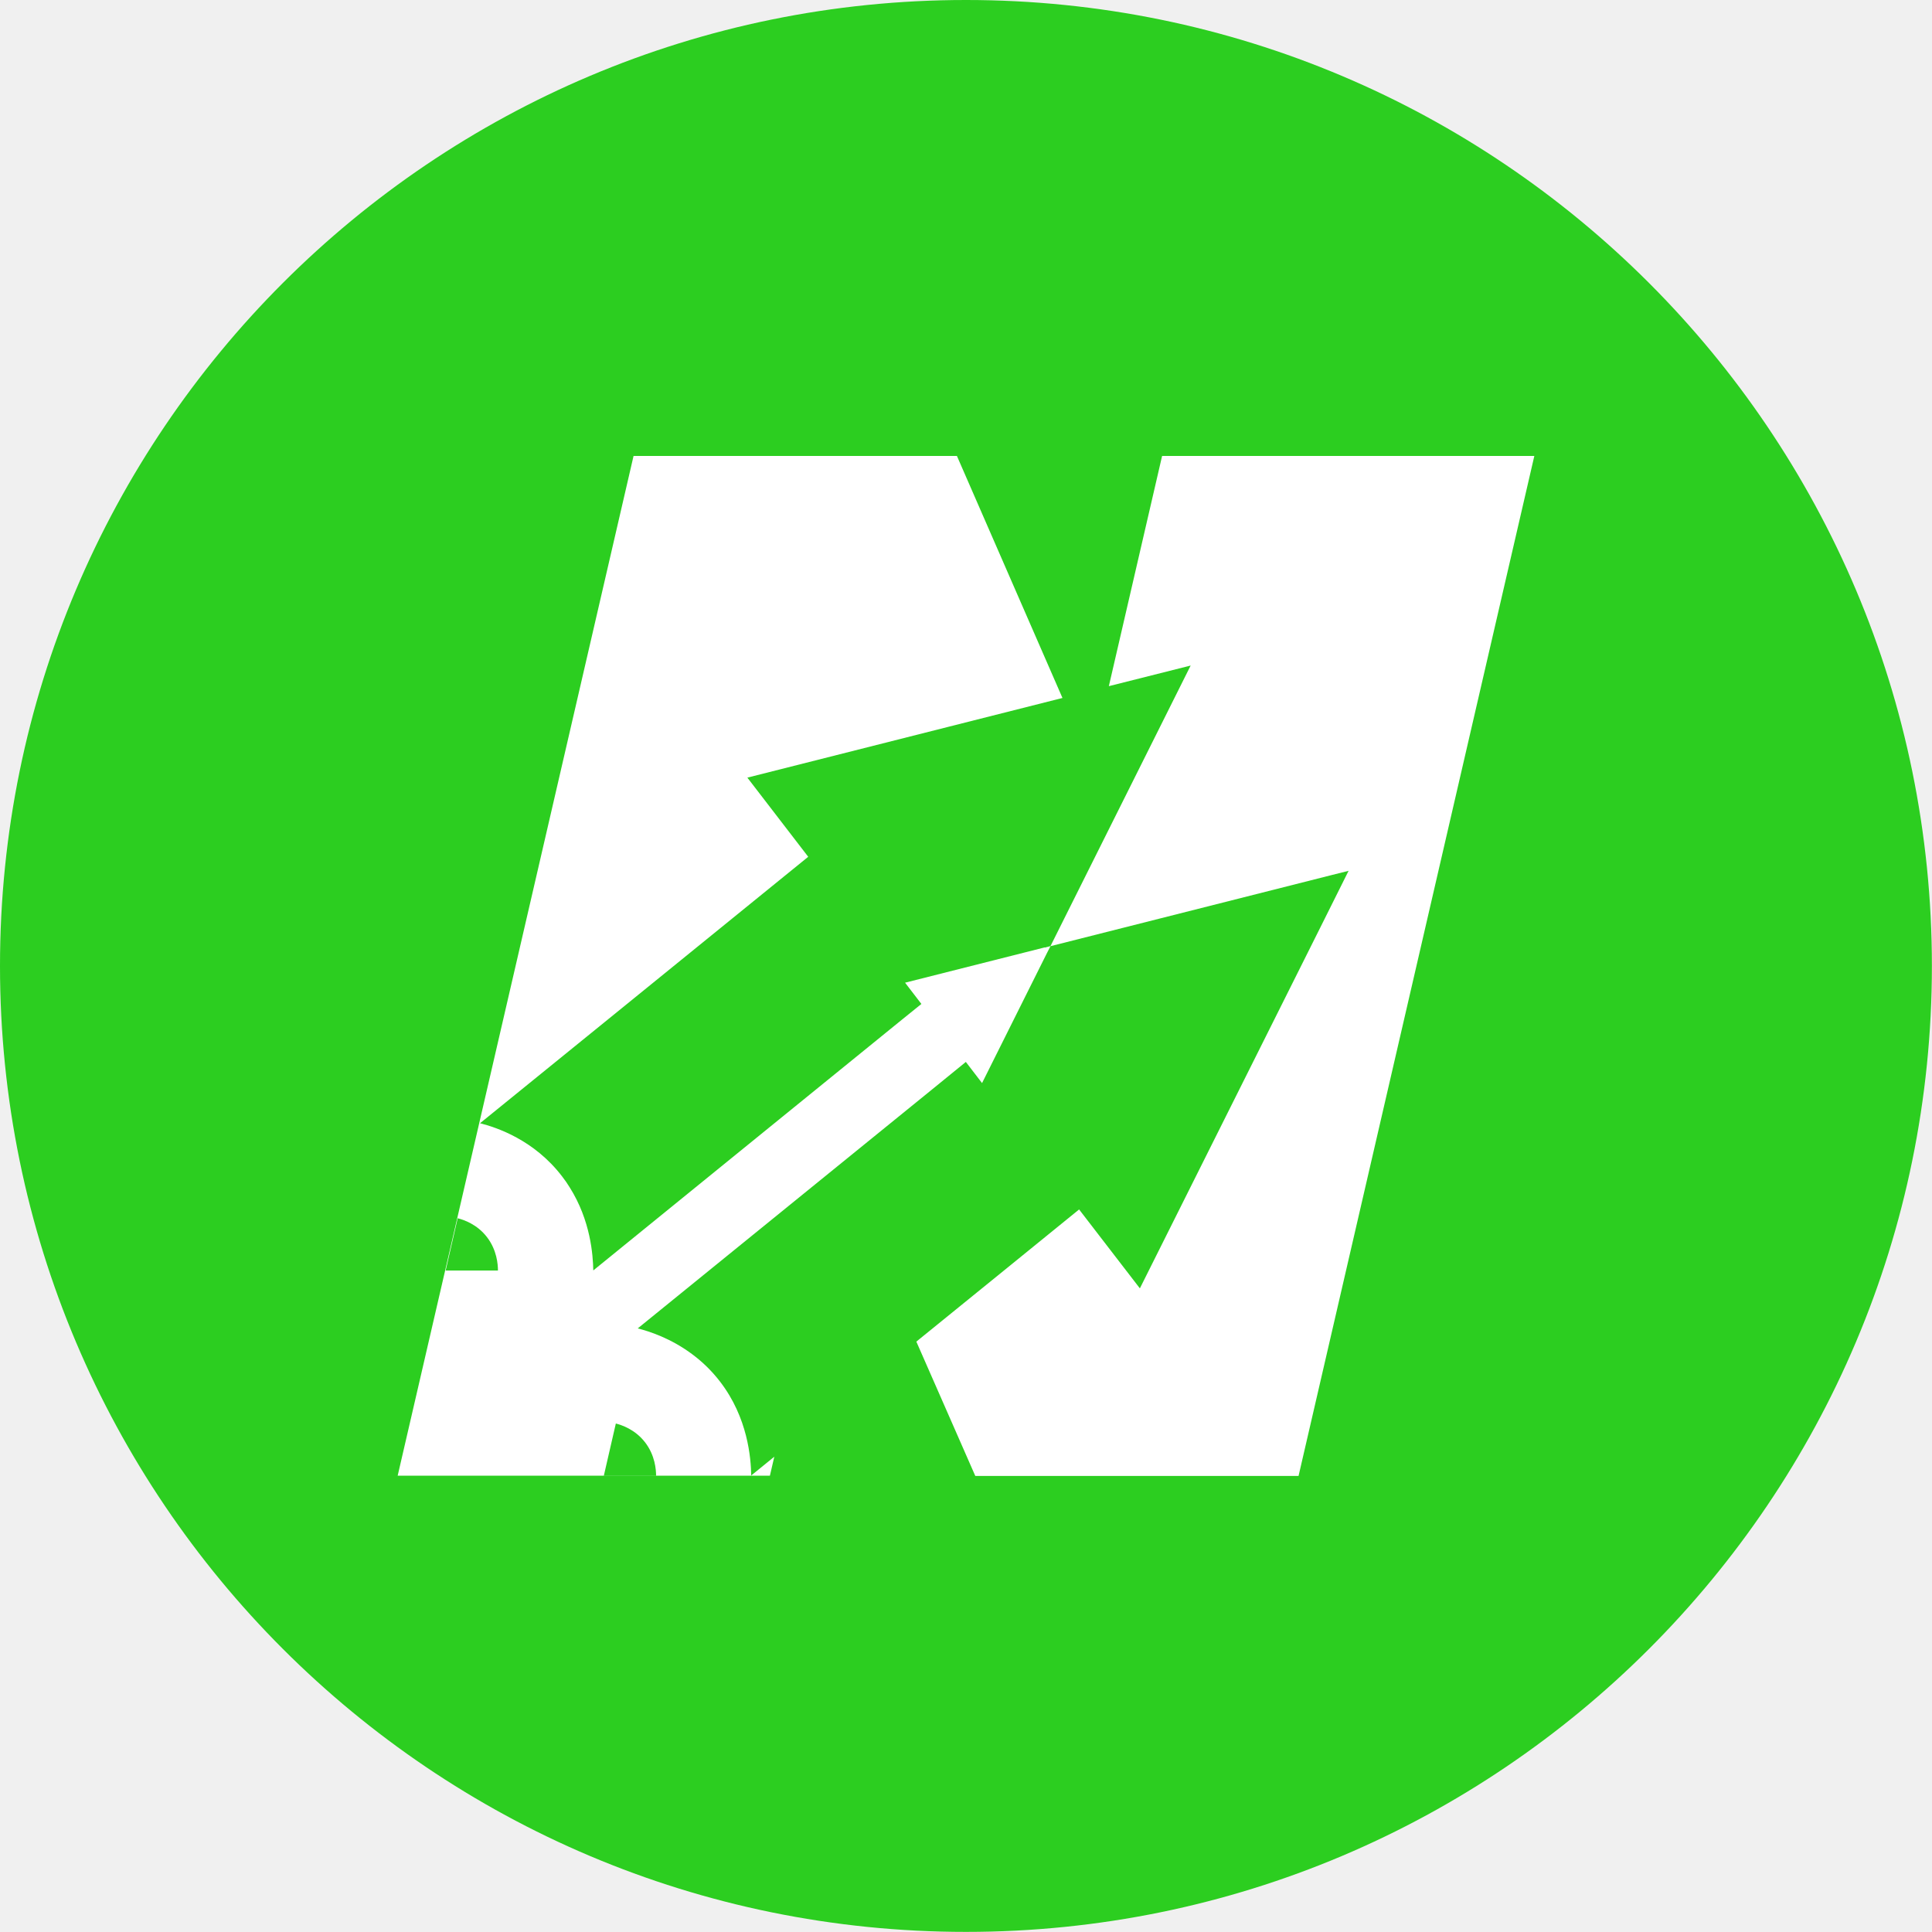
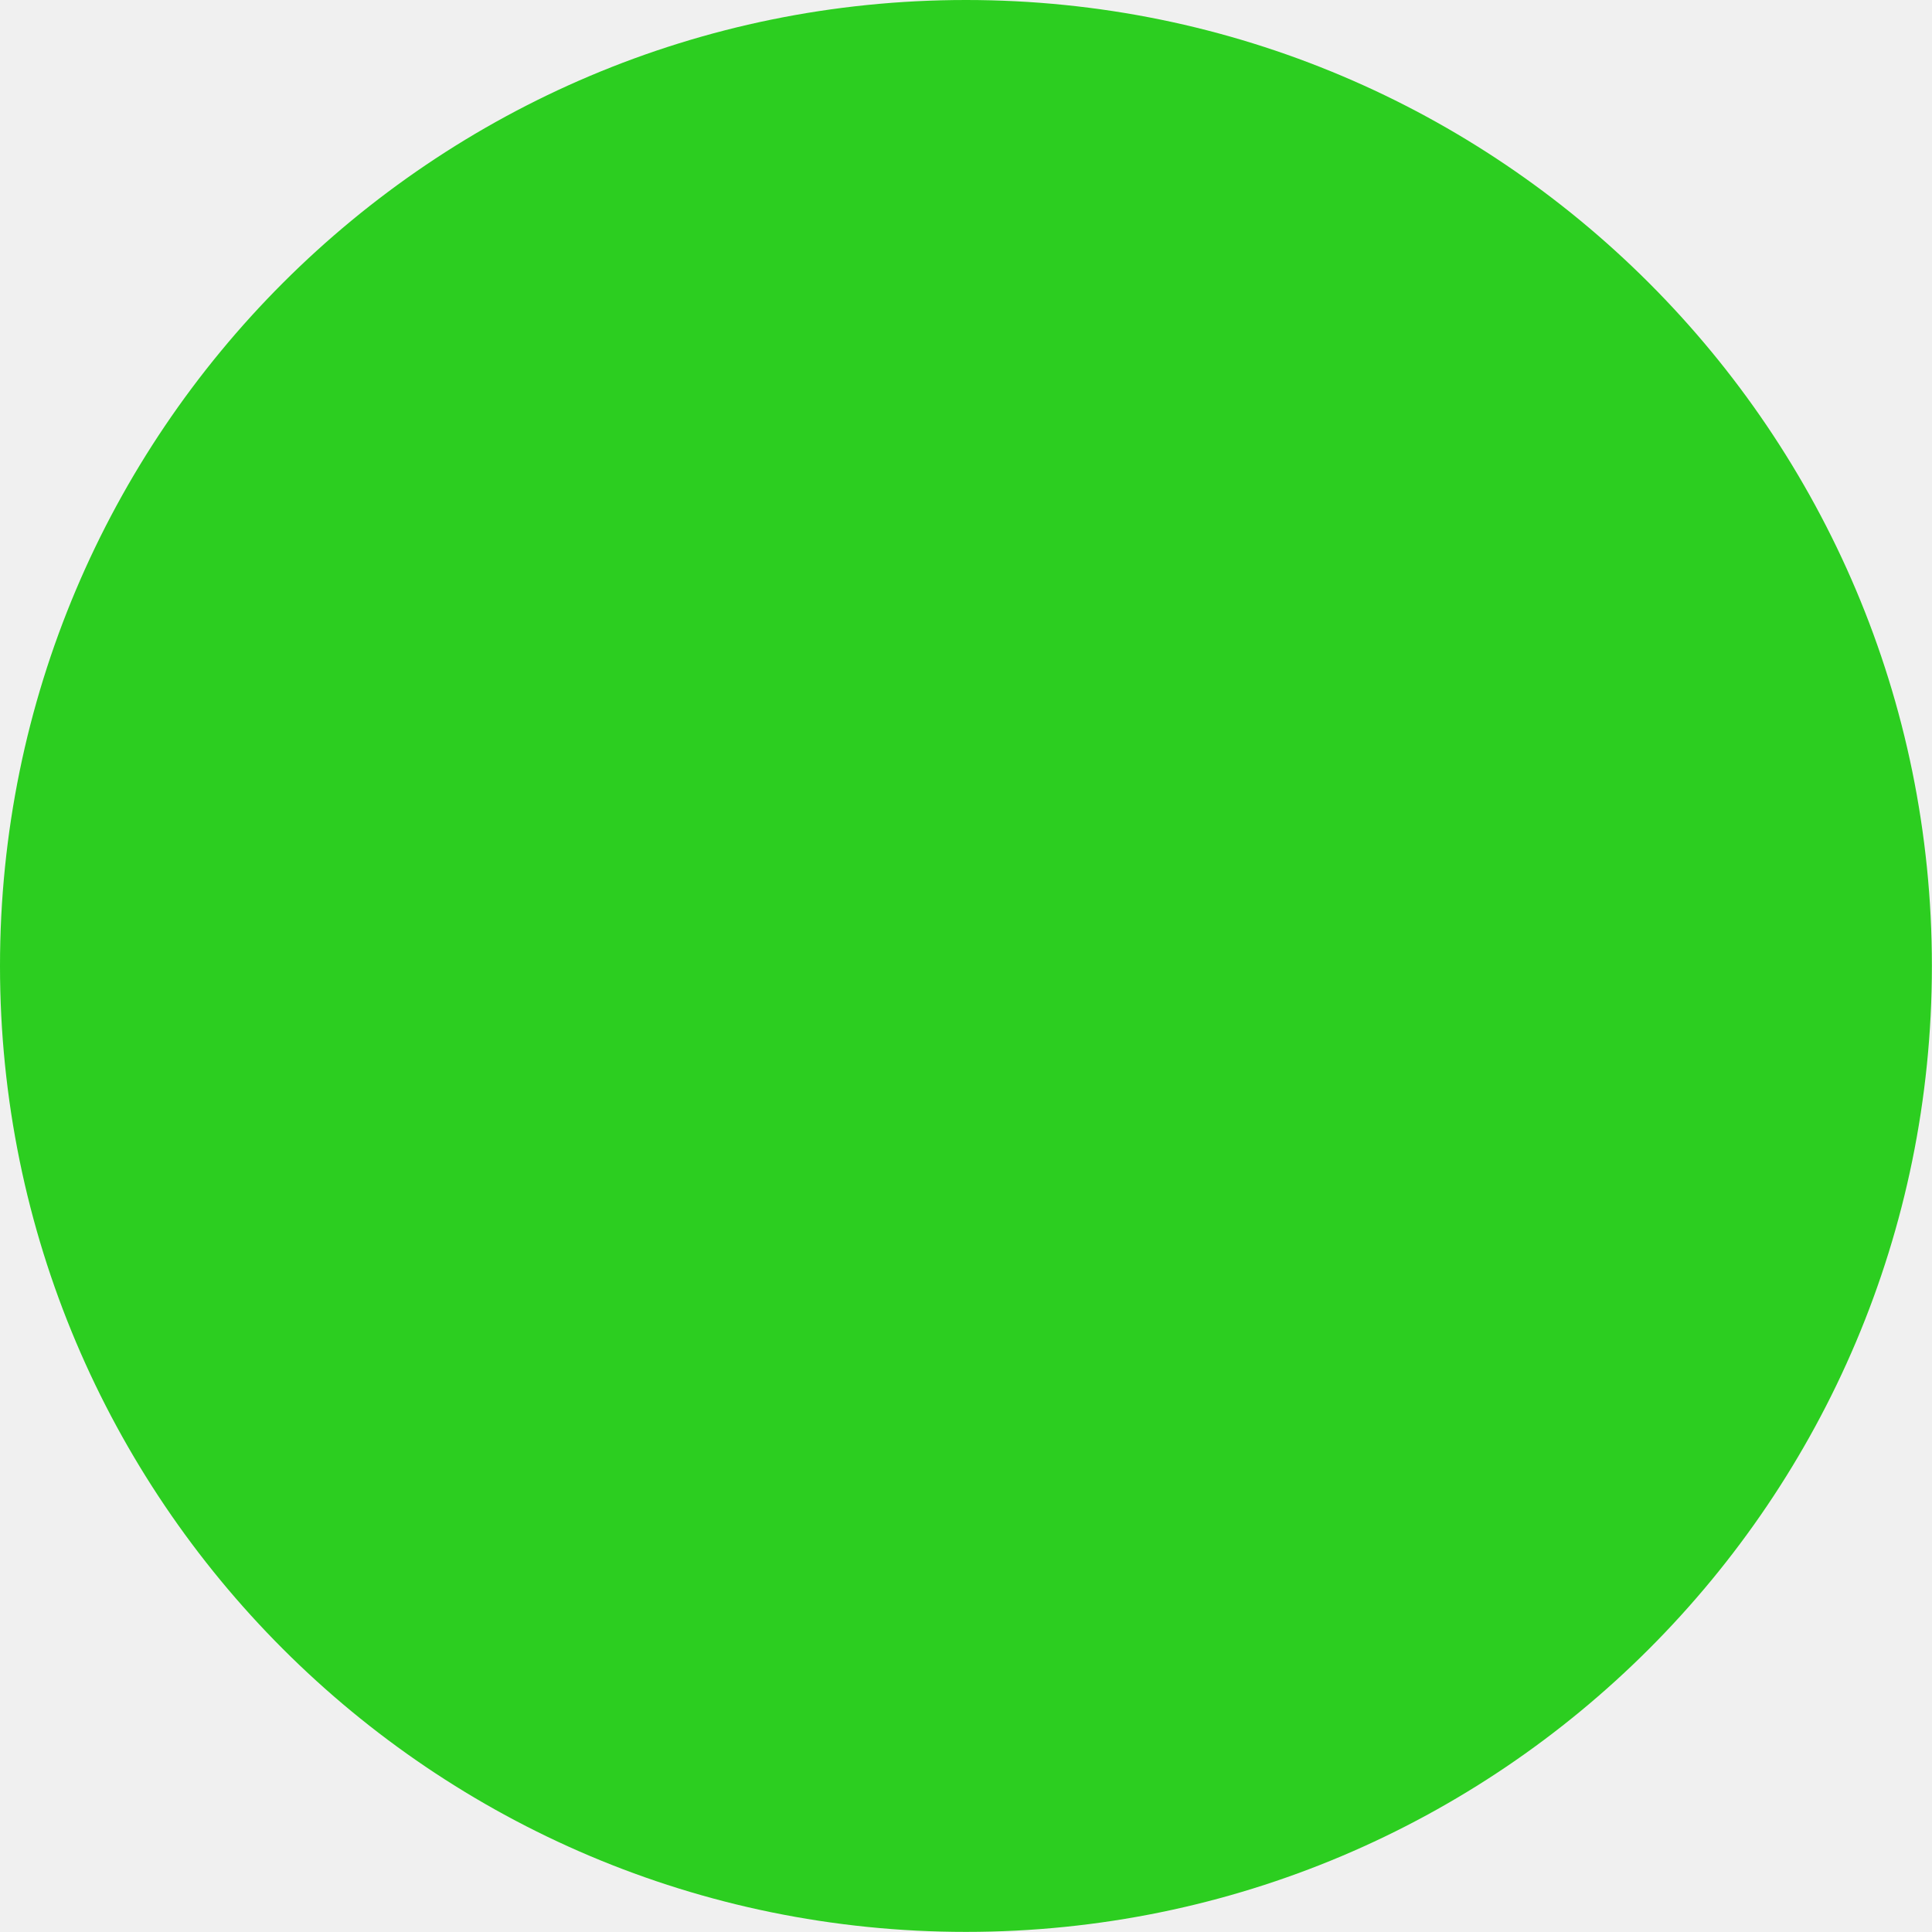
<svg xmlns="http://www.w3.org/2000/svg" id="Layer_2" data-name="Layer 2" viewBox="0 0 179.95 179.95">
  <defs>
    <style>
      .cls-1 {
        fill: #fff;
      }

      .cls-2 {
        fill: #2cce20;
      }
    </style>
  </defs>
  <g id="Layer_1-2" data-name="Layer 1">
    <circle class="cls-2" cx="89.97" cy="89.97" r="89.97" />
-     <path class="cls-1" d="M142.91,42.47l-21.96,95h-30.11l-5.49-12.51,8.7-7.06,6.46-5.25,5.66,7.35,16.79-33.58h0s2.65-5.31,2.65-5.31l-1.52,.38-16.01,4.05-10.24,2.59,13.06-26.14-7.62,1.92,4.96-21.44h34.67Zm-45.59,45.79l.53-.14-.32,.62h0s-6.06,12.14-6.06,12.14l-1.51-1.97-3.13,2.55-20.41,16.57-7.02,5.7h0s0,0,0,0c1.07,.27,3.1,.92,5.12,2.44,.88,.66,1.75,1.48,2.55,2.52,2.59,3.37,2.87,7.11,2.9,8.74l2.15-1.75-.41,1.77H37.04L59.01,42.47h30.12l9.83,22.54-10.6,2.68-18.75,4.74,5.66,7.36h0s0,.02,0,.02l-18.57,15.08-11.99,9.73s0,0,0,0c1.54,.39,5.05,1.55,7.65,4.96,.26,.33,.49,.67,.7,1.01,1.95,3.09,2.17,6.29,2.2,7.74l13.66-11.1,15.08-12.25,1.82-1.47-1.52-1.98,13.02-3.29Zm-50.94,30.08c0-.58-.1-1.91-1.02-3.11-.93-1.21-2.18-1.62-2.73-1.76l-1.12,4.87h4.87Zm14.73,19.12c0-.58-.1-1.91-1.02-3.11-.93-1.21-2.18-1.62-2.73-1.76l-1.12,4.87h4.87Z" />
+     <path class="cls-1" d="M+254722214567.91,42.47l-21.96,95h-30.11l-5.49-12.51,8.7-7.06,6.46-5.25,5.66,7.35,16.79-33.58h0s2.65-5.31,2.65-5.31l-1.52,.38-16.01,4.05-10.24,2.59,13.06-26.14-7.62,1.92,4.96-21.44h34.67Zm-45.59,45.79l.53-.14-.32,.62h0s-6.06,12.14-6.06,12.14l-1.51-1.97-3.13,2.55-20.41,16.57-7.02,5.7h0s0,0,0,0c1.07,.27,3.1,.92,5.12,2.44,.88,.66,1.75,1.48,2.55,2.52,2.59,3.37,2.87,7.11,2.9,8.74l2.15-1.75-.41,1.77H37.04L59.01,42.47h30.12l9.83,22.54-10.6,2.68-18.75,4.74,5.66,7.36h0s0,.02,0,.02l-18.57,15.08-11.99,9.73s0,0,0,0c1.54,.39,5.05,1.55,7.65,4.96,.26,.33,.49,.67,.7,1.01,1.95,3.09,2.17,6.29,2.2,7.74l13.66-11.1,15.08-12.25,1.82-1.47-1.52-1.98,13.02-3.29Zm-50.94,30.08c0-.58-.1-1.91-1.02-3.11-.93-1.21-2.18-1.62-2.73-1.76l-1.12,4.87h4.87Zm14.73,19.12c0-.58-.1-1.91-1.02-3.11-.93-1.21-2.18-1.62-2.73-1.76l-1.12,4.87h4.87Z" />
  </g>
</svg>
